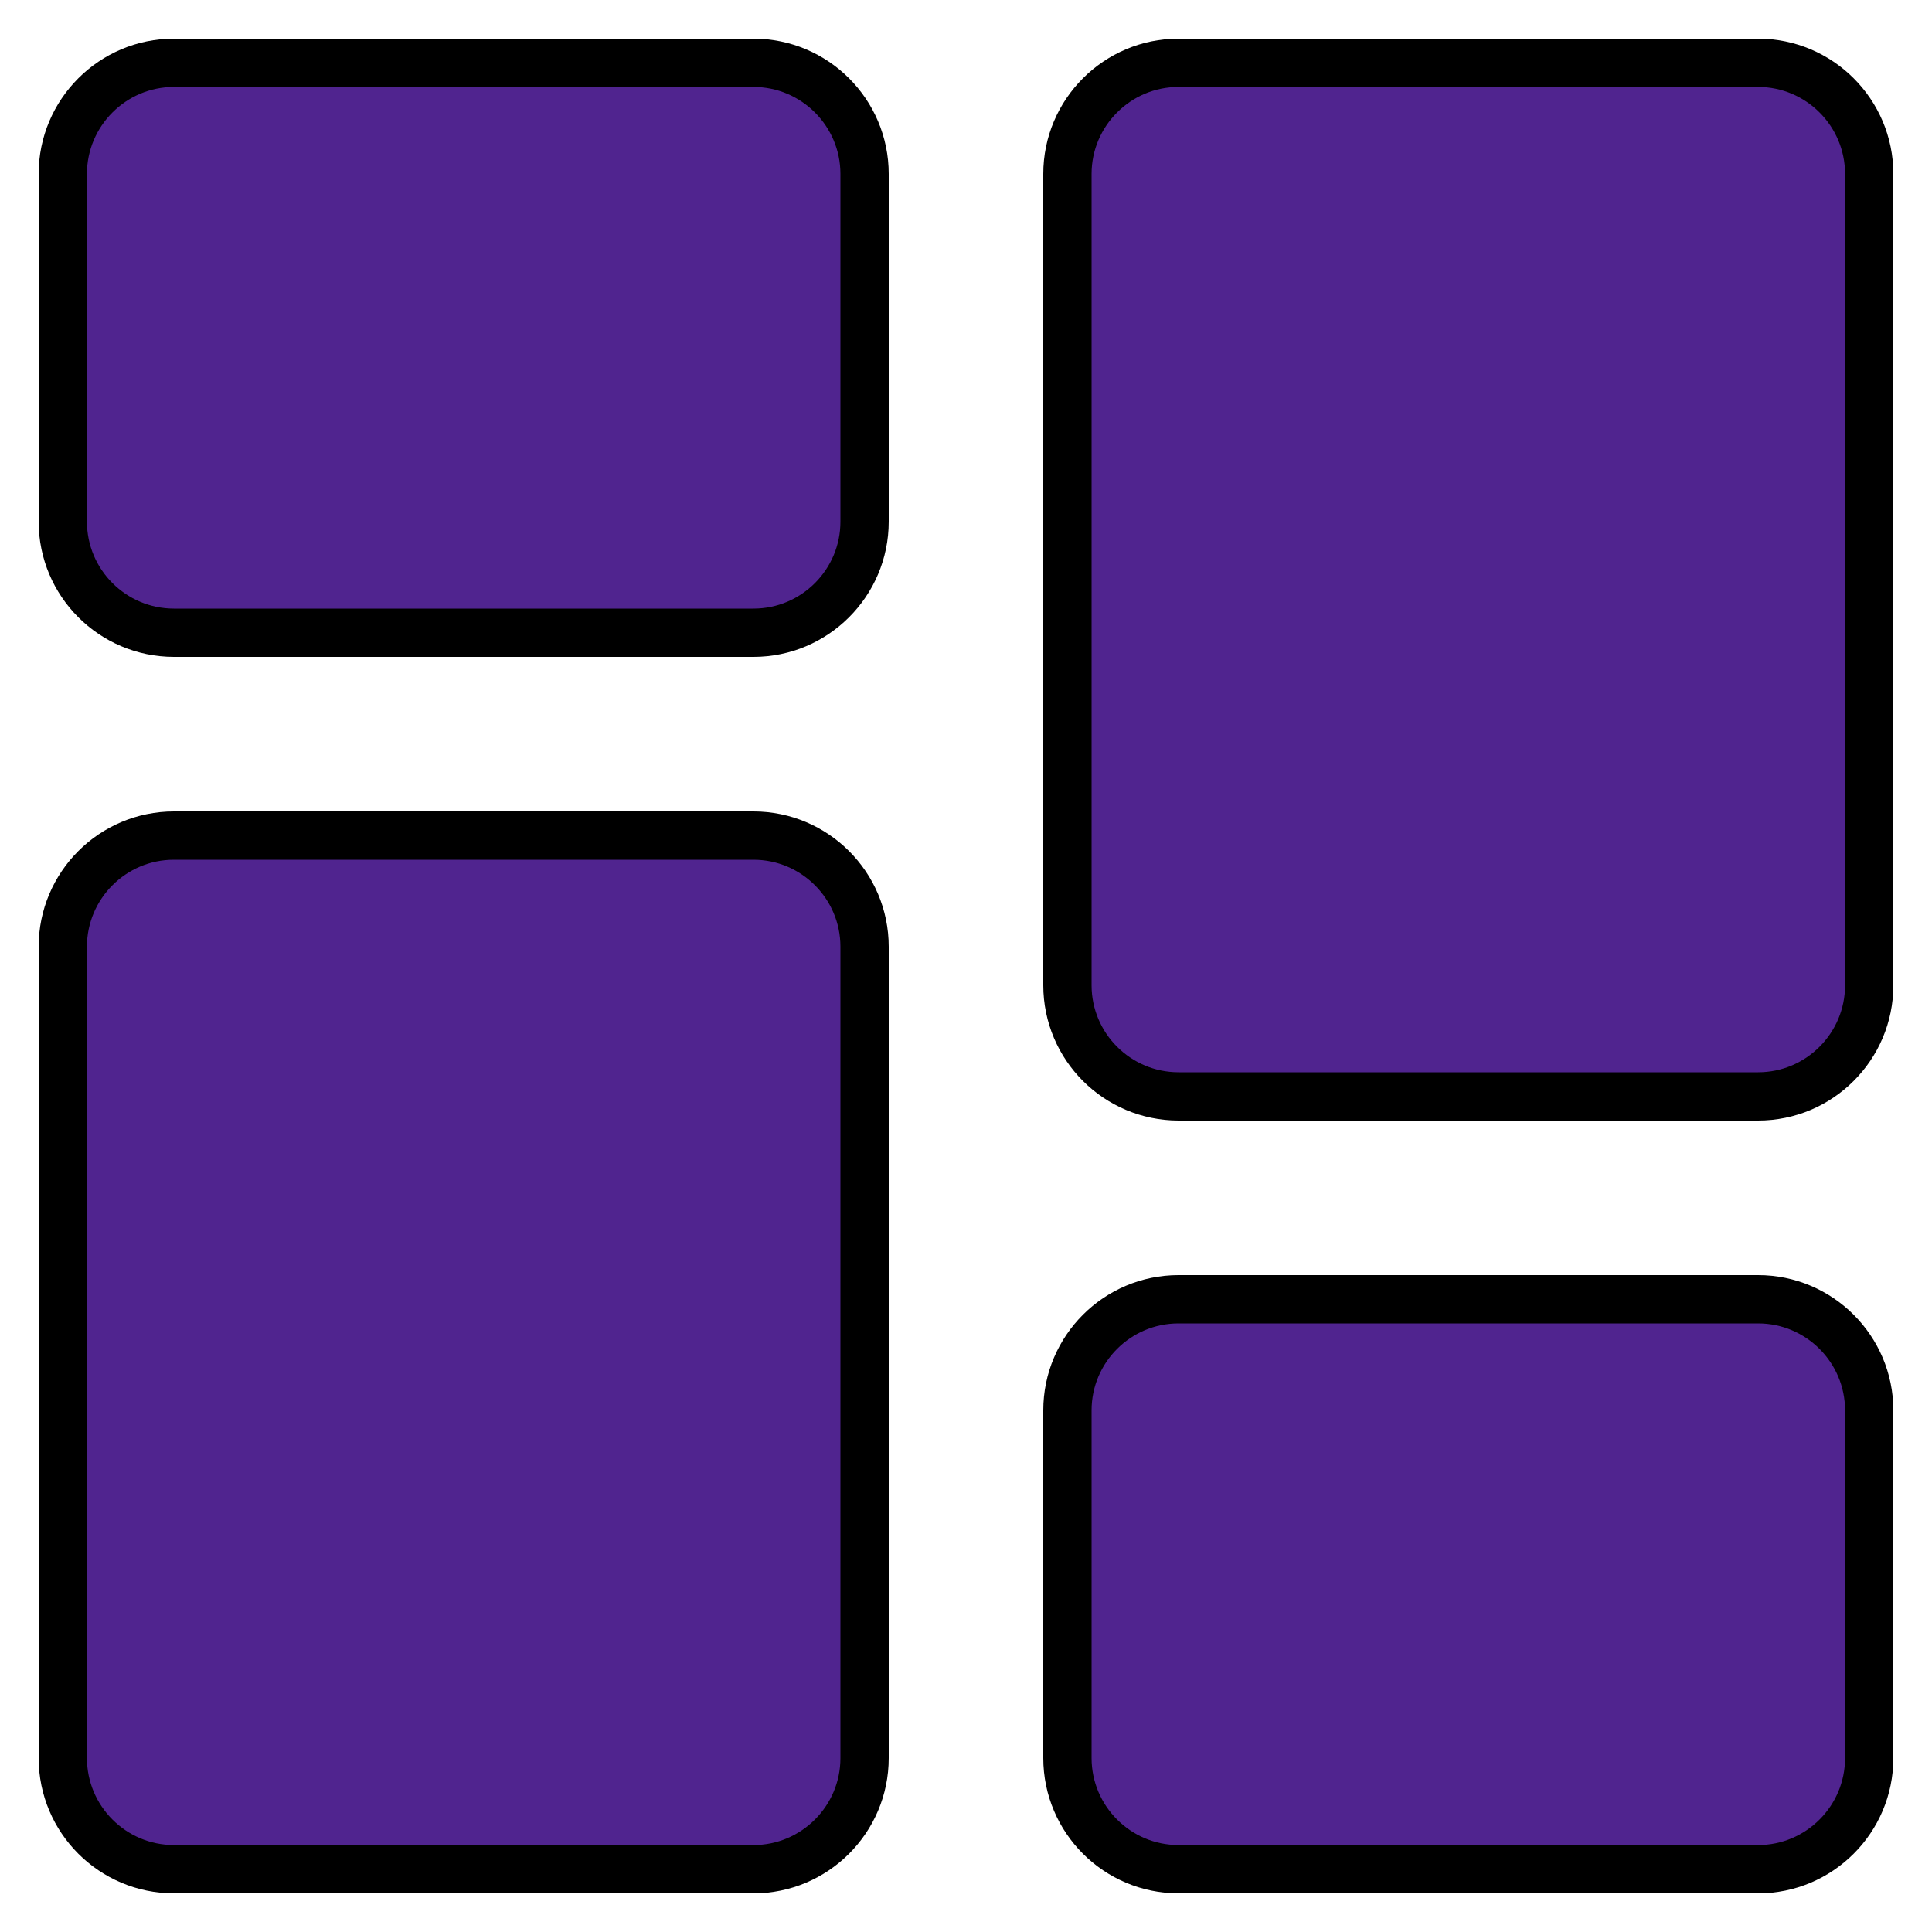
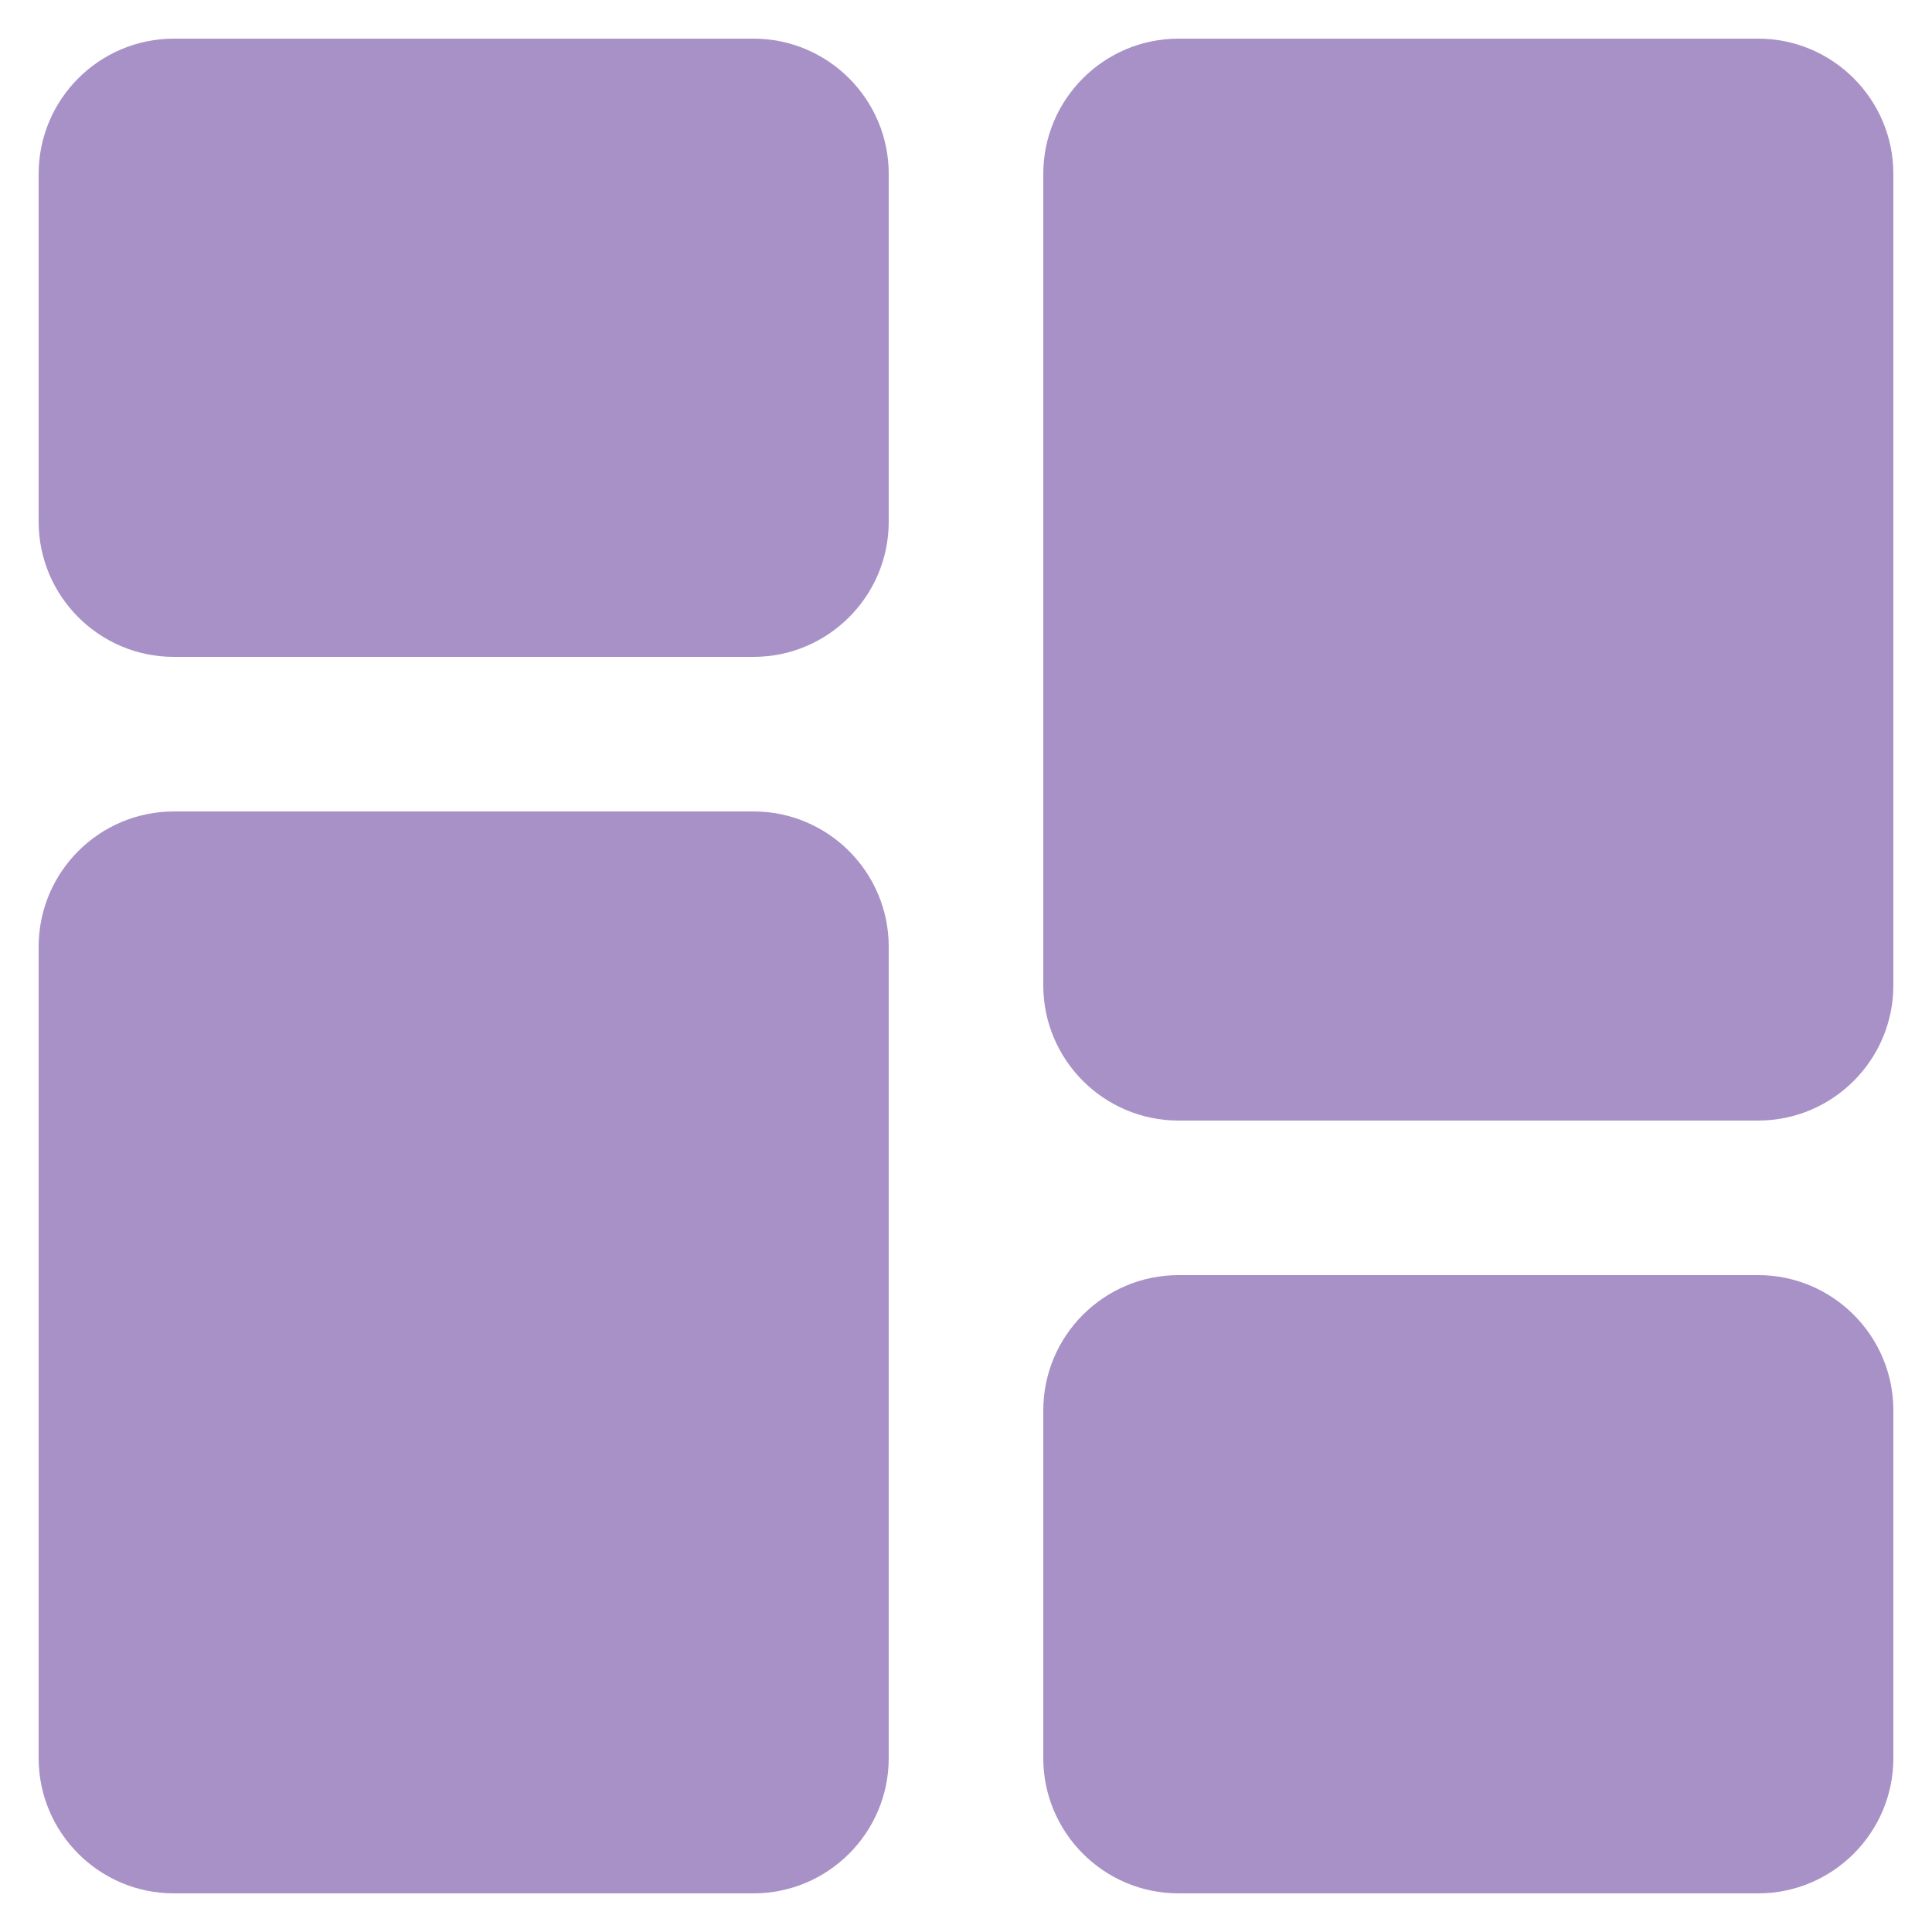
<svg xmlns="http://www.w3.org/2000/svg" width="40" height="40" viewBox="0 0 40 40" fill="none">
-   <path d="M3.6 1.3h12c1.268 0 2.3 1.032 2.3 2.3v7.2c0 1.268-1.032 2.3-2.3 2.3h-12a2.303 2.303 0 01-2.3-2.3V3.6c0-1.268 1.032-2.3 2.3-2.3zm0 16h12c1.268 0 2.3 1.032 2.3 2.3v16.8c0 1.268-1.032 2.3-2.3 2.3h-12a2.303 2.303 0 01-2.3-2.3V19.6c0-1.268 1.032-2.3 2.3-2.3zm20.8 9.6h12c1.268 0 2.3 1.032 2.3 2.3v7.2c0 1.268-1.032 2.3-2.3 2.3h-12a2.303 2.303 0 01-2.3-2.3v-7.2c0-1.268 1.032-2.3 2.3-2.3zm0-25.6h12c1.268 0 2.3 1.032 2.3 2.3v16.8c0 1.268-1.032 2.3-2.3 2.3h-12a2.303 2.303 0 01-2.3-2.3V3.6c0-1.268 1.032-2.3 2.3-2.3z" fill="#50248F" stroke="#000" />
+   <path d="M15.6.8h-12A2.803 2.803 0 00.8 3.6v7.2c0 1.544 1.256 2.8 2.8 2.8h12c1.544 0 2.8-1.256 2.8-2.8V3.6c0-1.544-1.256-2.8-2.8-2.8zm0 16h-12a2.803 2.803 0 00-2.8 2.8v16.8c0 1.544 1.256 2.8 2.8 2.8h12c1.544 0 2.8-1.256 2.8-2.8V19.6c0-1.544-1.256-2.8-2.8-2.8zm20.8 9.6h-12a2.803 2.803 0 00-2.8 2.8v7.2c0 1.544 1.256 2.8 2.8 2.8h12c1.544 0 2.8-1.256 2.8-2.8v-7.2c0-1.544-1.256-2.8-2.8-2.8zm0-25.6h-12a2.803 2.803 0 00-2.8 2.8v16.8c0 1.544 1.256 2.8 2.8 2.8h12c1.544 0 2.8-1.256 2.8-2.8V3.6c0-1.544-1.256-2.8-2.8-2.8z" fill="#50248F" fill-opacity=".5" />
</svg>
